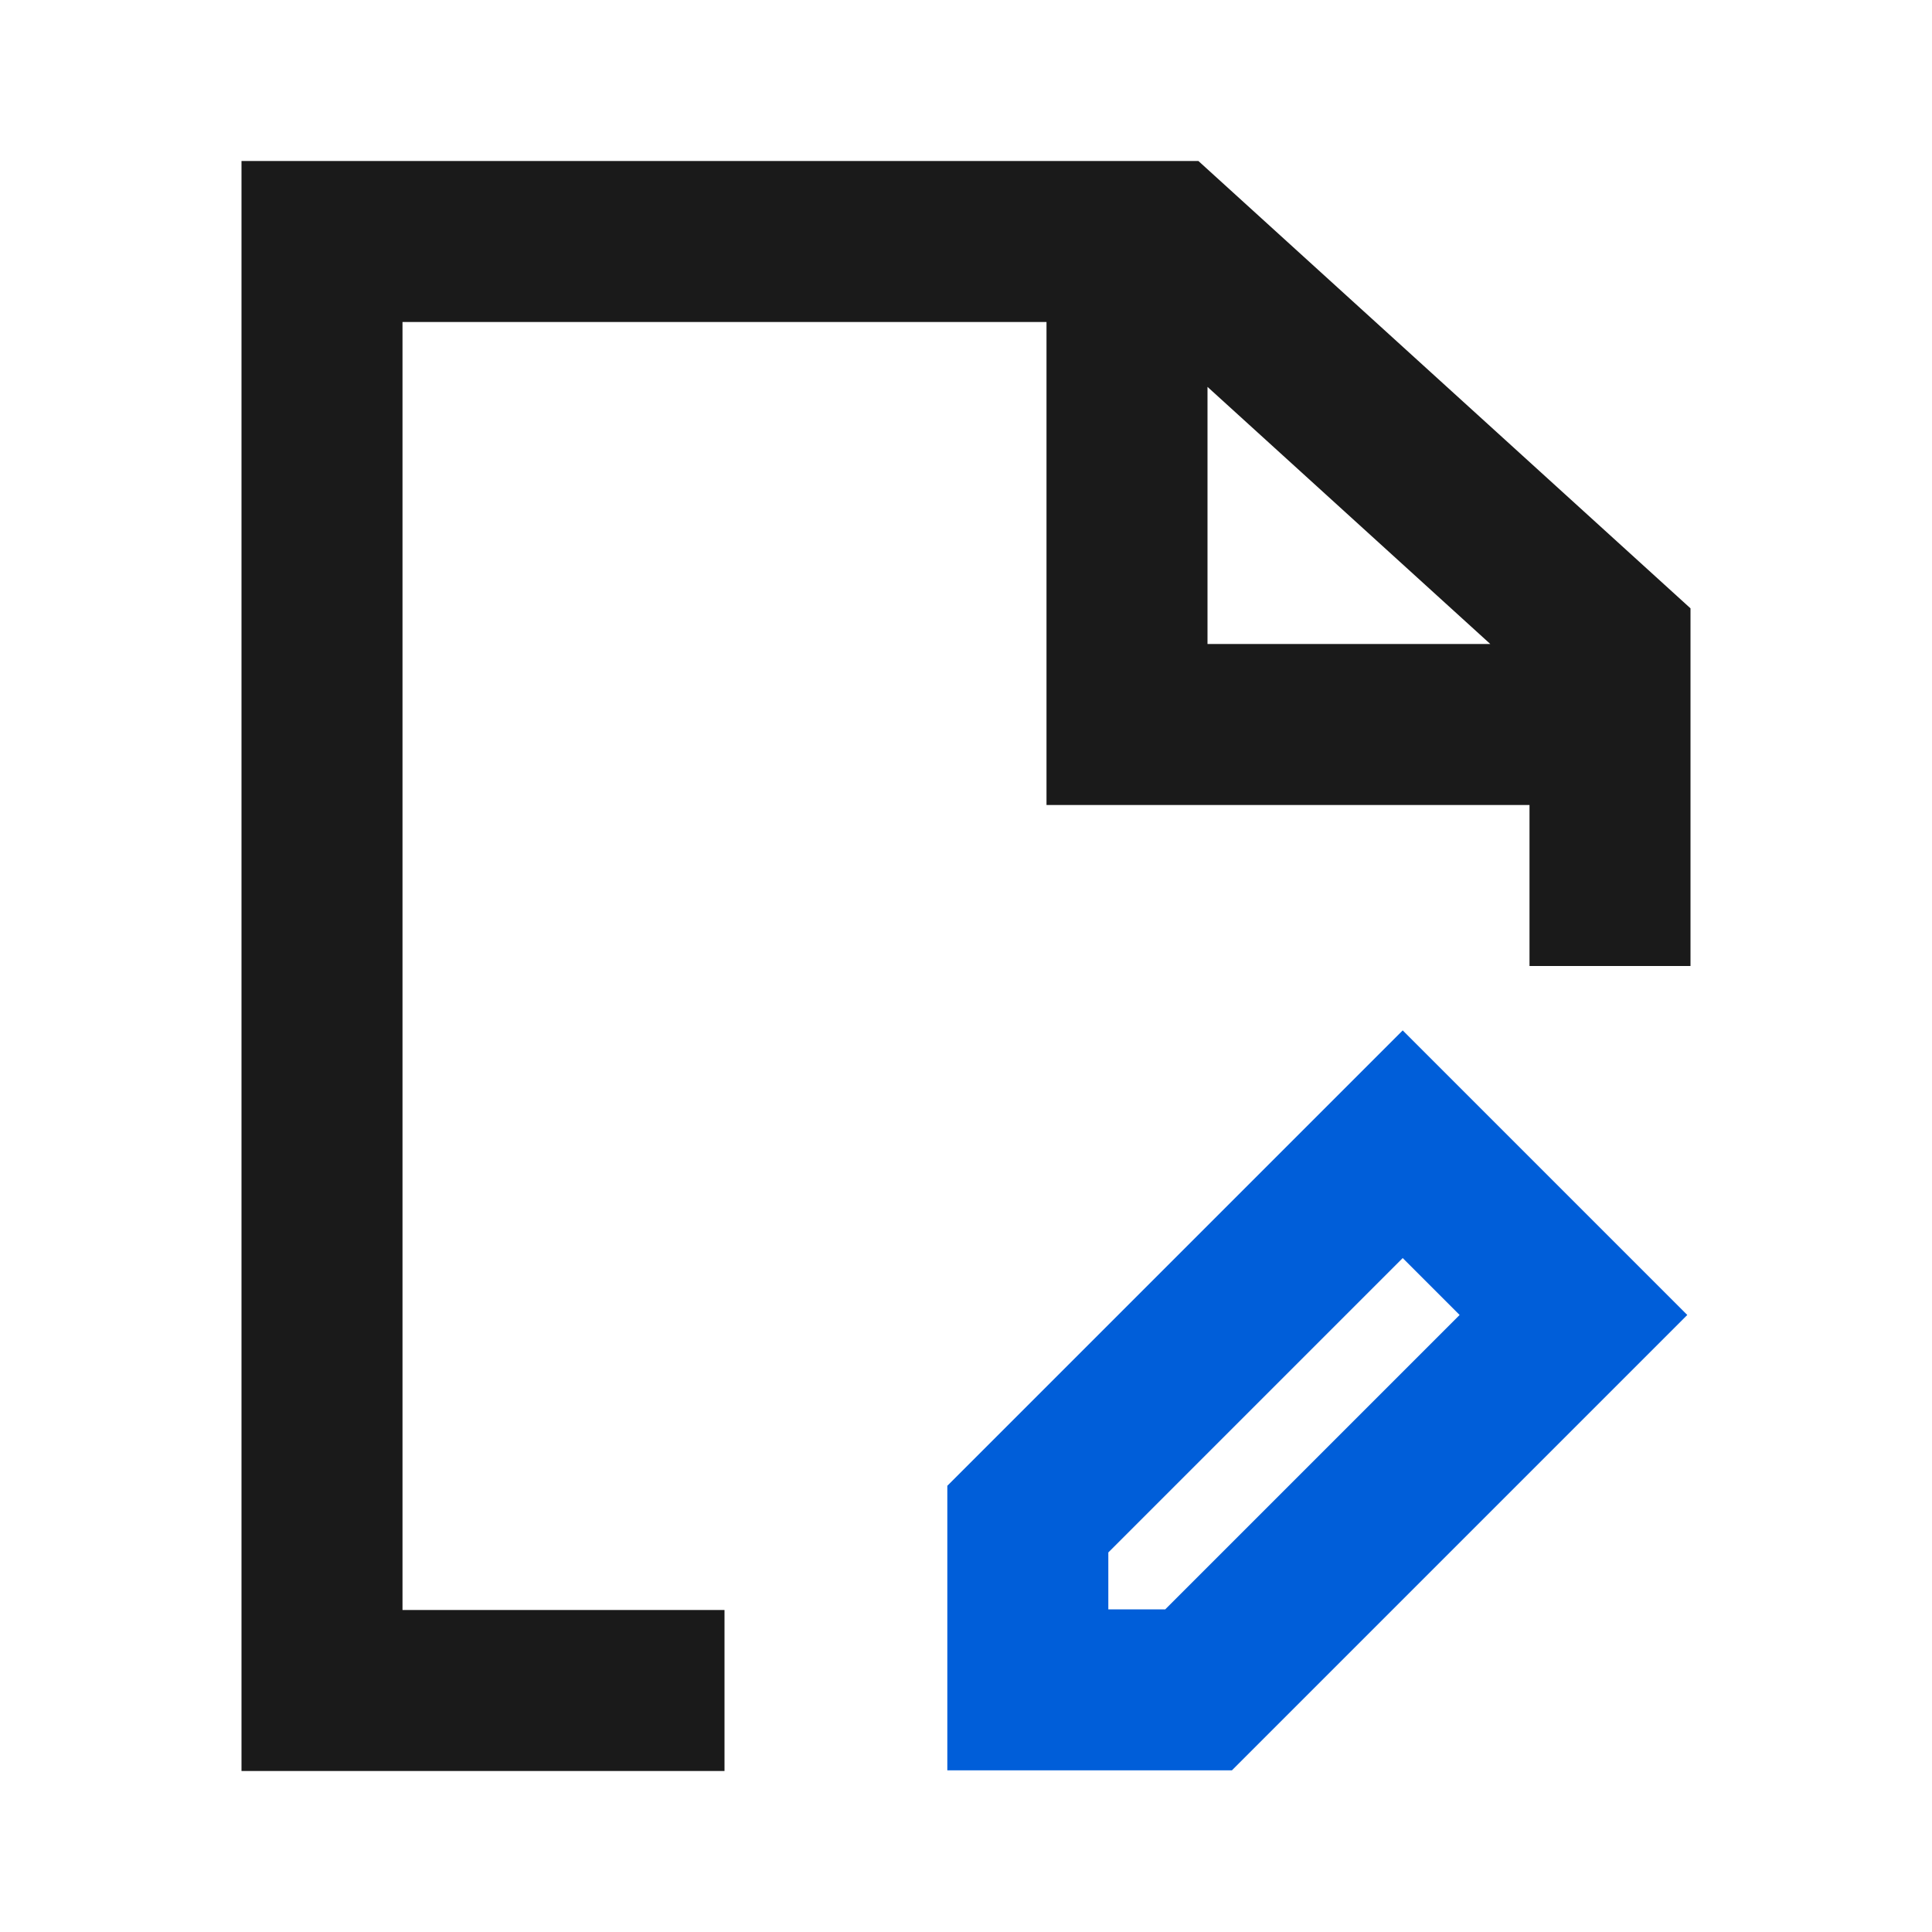
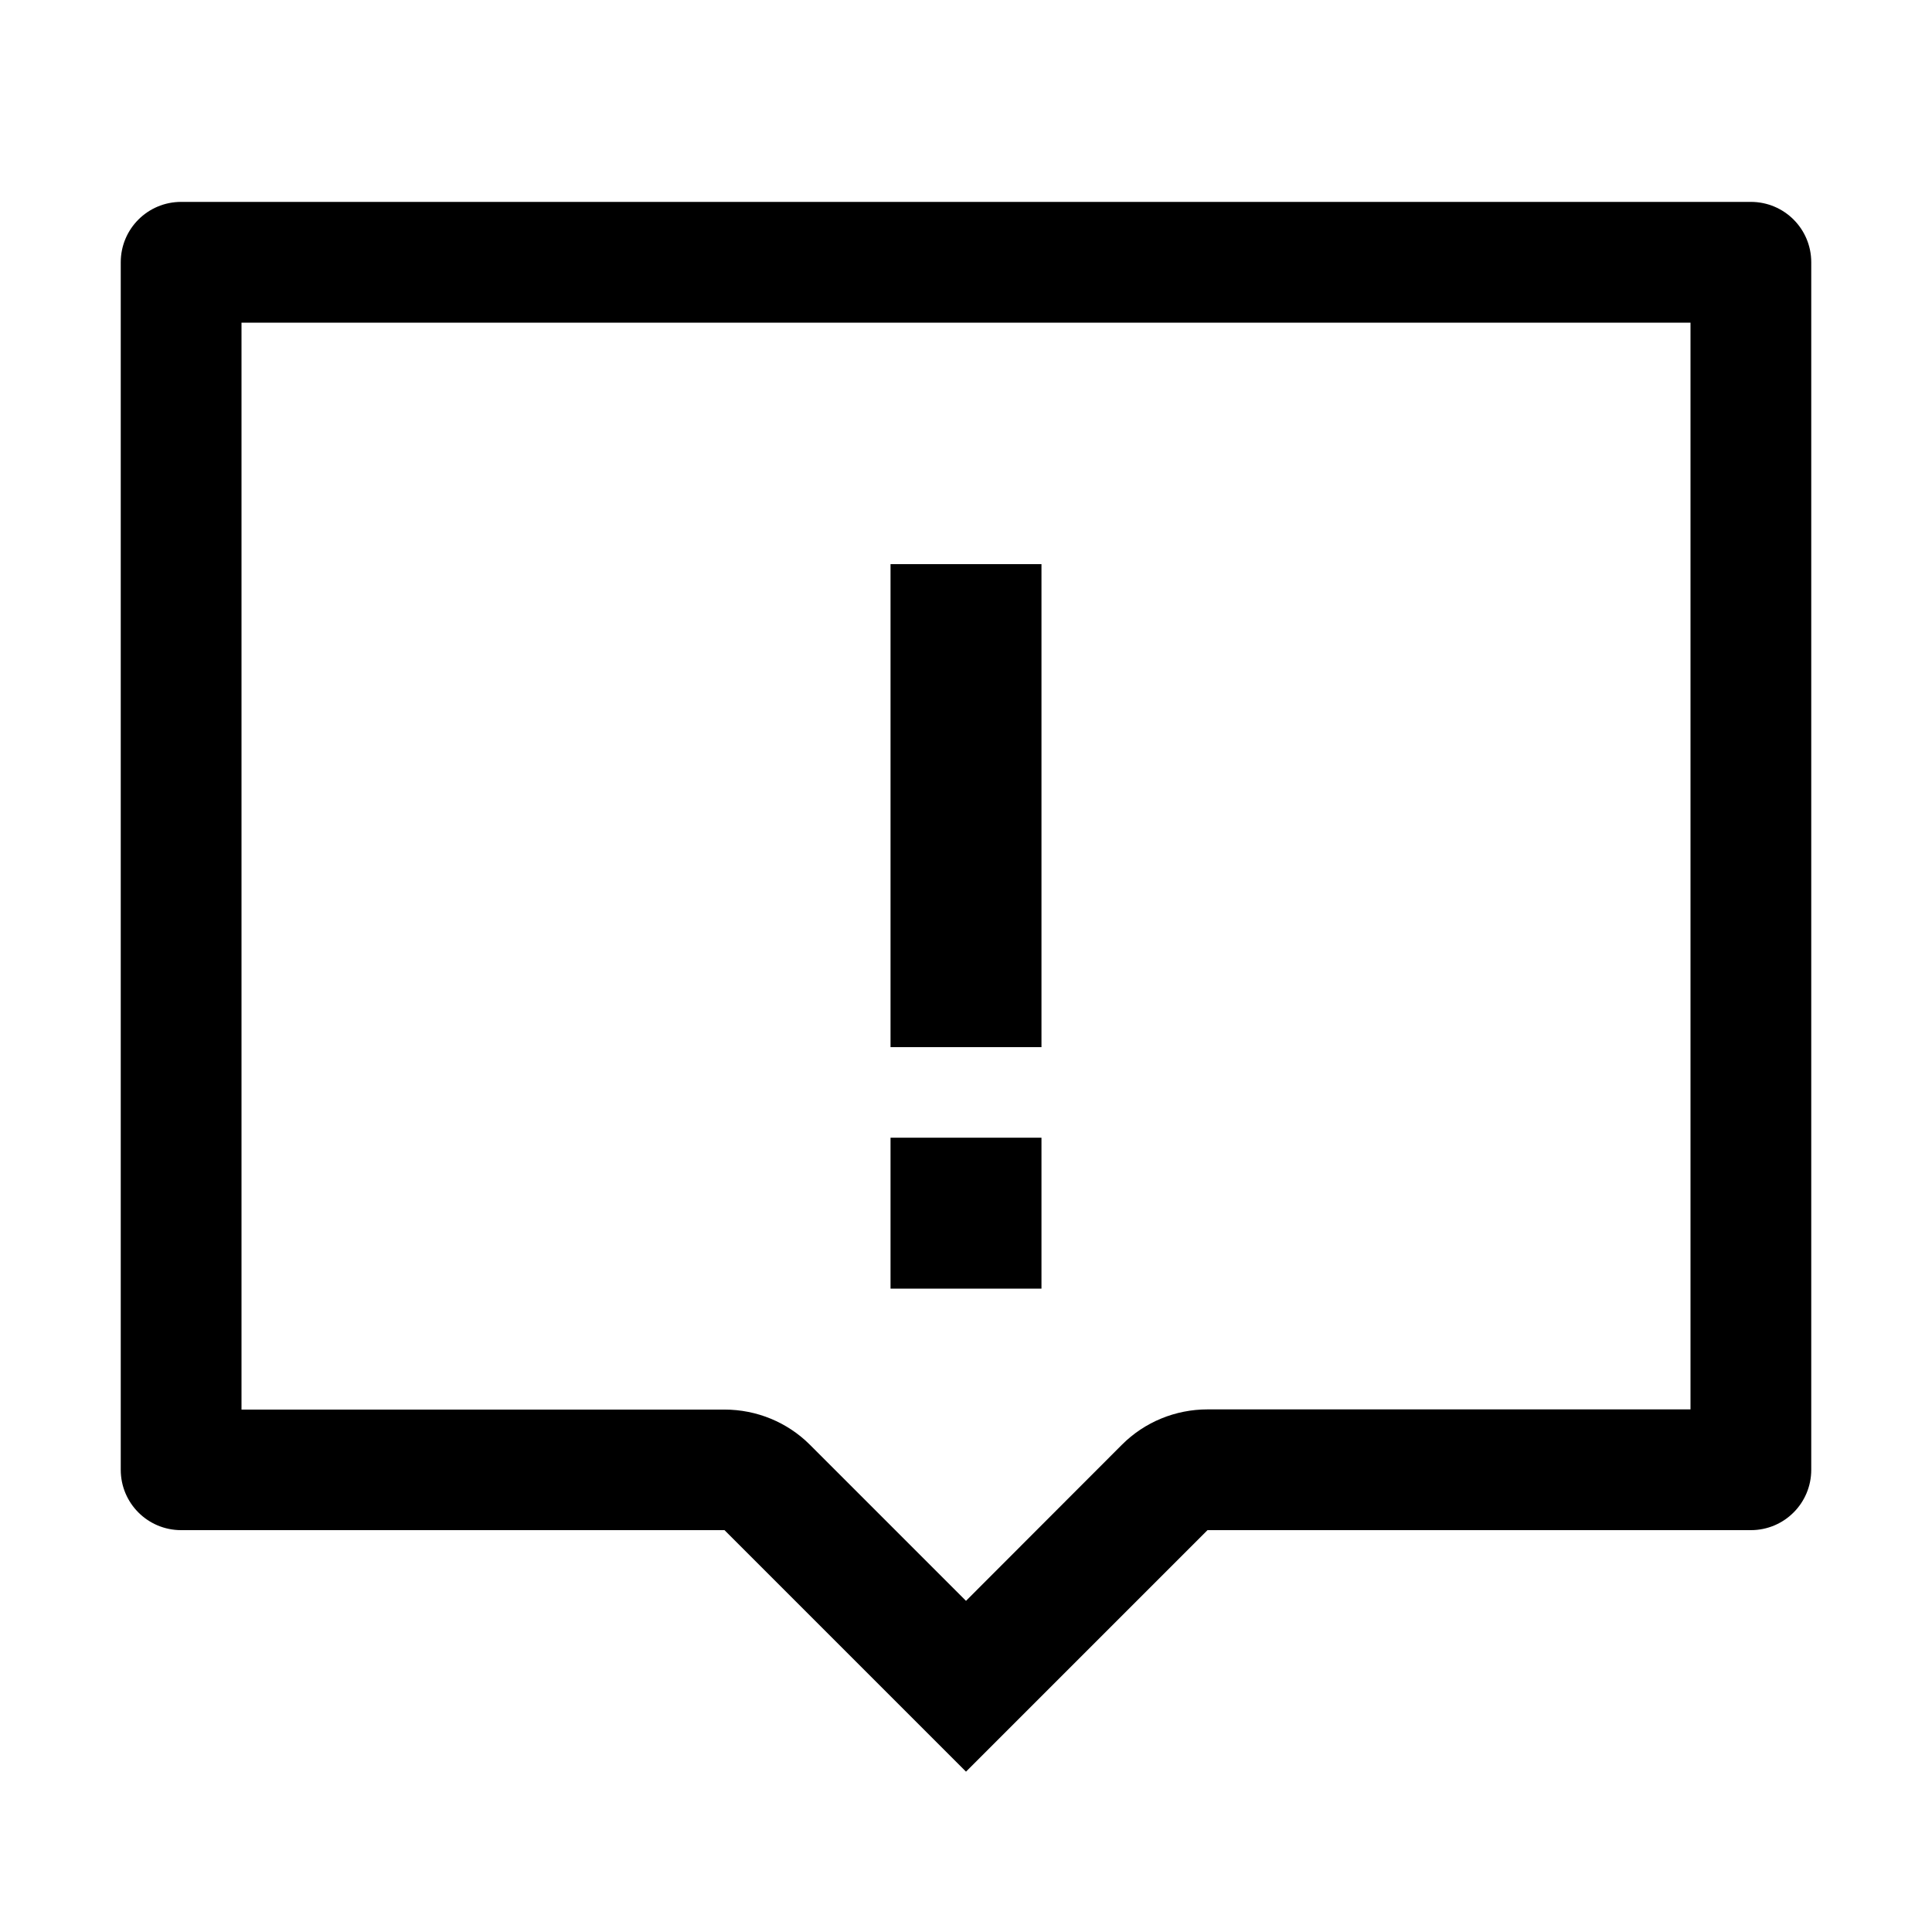
- <svg xmlns="http://www.w3.org/2000/svg" fill="none" viewBox="0 0 24 24" class="design-iconfont">
-   <path fill-rule="evenodd" clip-rule="evenodd" d="M14.887 2H3V22H9V20H5V4H13V10H19V12H21V7.557L14.887 2ZM18.513 8L15 4.806V8H18.513Z" fill="#1A1A1A" />
-   <path fill-rule="evenodd" clip-rule="evenodd" d="M18.132 16.335L17.425 15.628L13.768 19.285L13.768 19.992L14.475 19.992L18.132 16.335ZM15.303 21.992H11.768V18.457L17.425 12.8L20.96 16.335L15.303 21.992Z" fill="#005ED9" />
+ <svg xmlns="http://www.w3.org/2000/svg" version="1.1" width="32" height="32" viewBox="0 0 32 32">
+   <path d="M28 5.344v18h-8c-0.531 0-1.041 0.209-1.416 0.584l-2.584 2.587-2.584-2.584c-0.375-0.375-0.884-0.584-1.416-0.584h-8v-18.003h24zM29 3.344h-26c-0.553 0-1 0.447-1 1v20c0 0.553 0.447 1 1 1h9l4 4 4-4h9c0.553 0 1-0.447 1-1v-20c0-0.553-0.447-1-1-1v0z" />
+   <path d="M14.75 9.344h2.5v8h-2.5v-8z" />
+   <path d="M14.75 18.844h2.5v2.5h-2.5v-2.5z" />
</svg>
